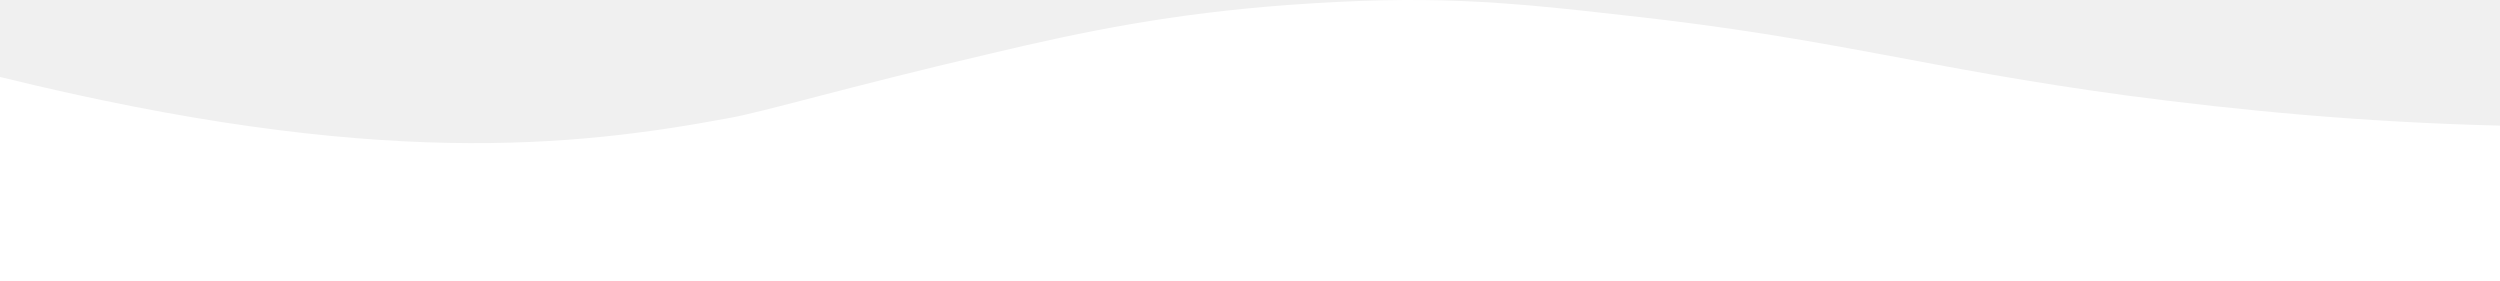
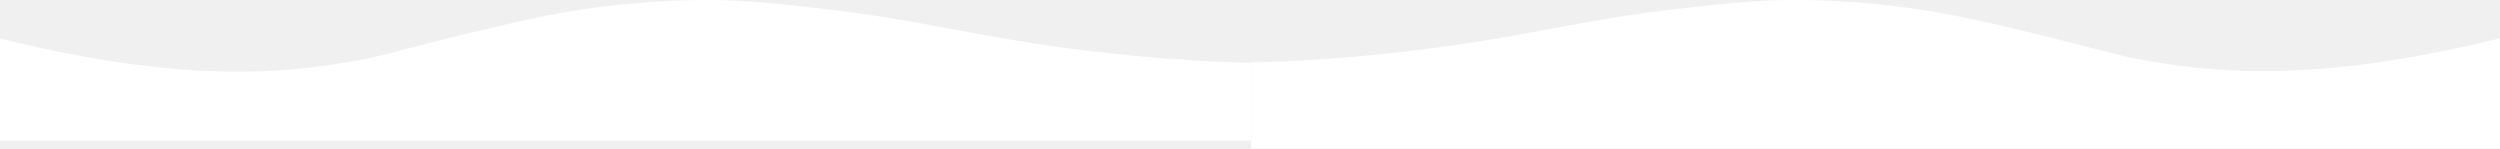
- <svg xmlns="http://www.w3.org/2000/svg" width="961" height="108" viewBox="0 0 961 108" fill="none">
+ <svg xmlns="http://www.w3.org/2000/svg" width="1920" height="114" viewBox="0 0 1920 114" fill="none">
  <path d="M0 29.58C144.667 65.207 221.593 56.237 279.765 45.472C293.16 43.165 325.691 33.425 379.654 20.866C418.309 11.639 450.84 5.231 495.235 1.899C548.815 -1.946 575.988 0.361 625.358 6C704.963 14.714 739.79 26.248 817.864 36.757C860.346 42.396 908.185 47.009 961 48.291V108H0V29.58Z" fill="white" />
+   <path d="M1920 29.388C1775.63 64.784 1698.87 55.871 1640.82 45.176C1627.45 42.885 1594.99 33.208 1541.14 20.73C1502.56 11.563 1470.1 5.197 1425.8 1.887C1372.33 -1.933 1345.21 0.359 1295.94 5.961C1216.5 14.619 1181.75 26.078 1103.84 36.518C1061.44 42.121 1013.7 46.704 961 47.977V114H1920V29.388Z" fill="white" />
</svg>
